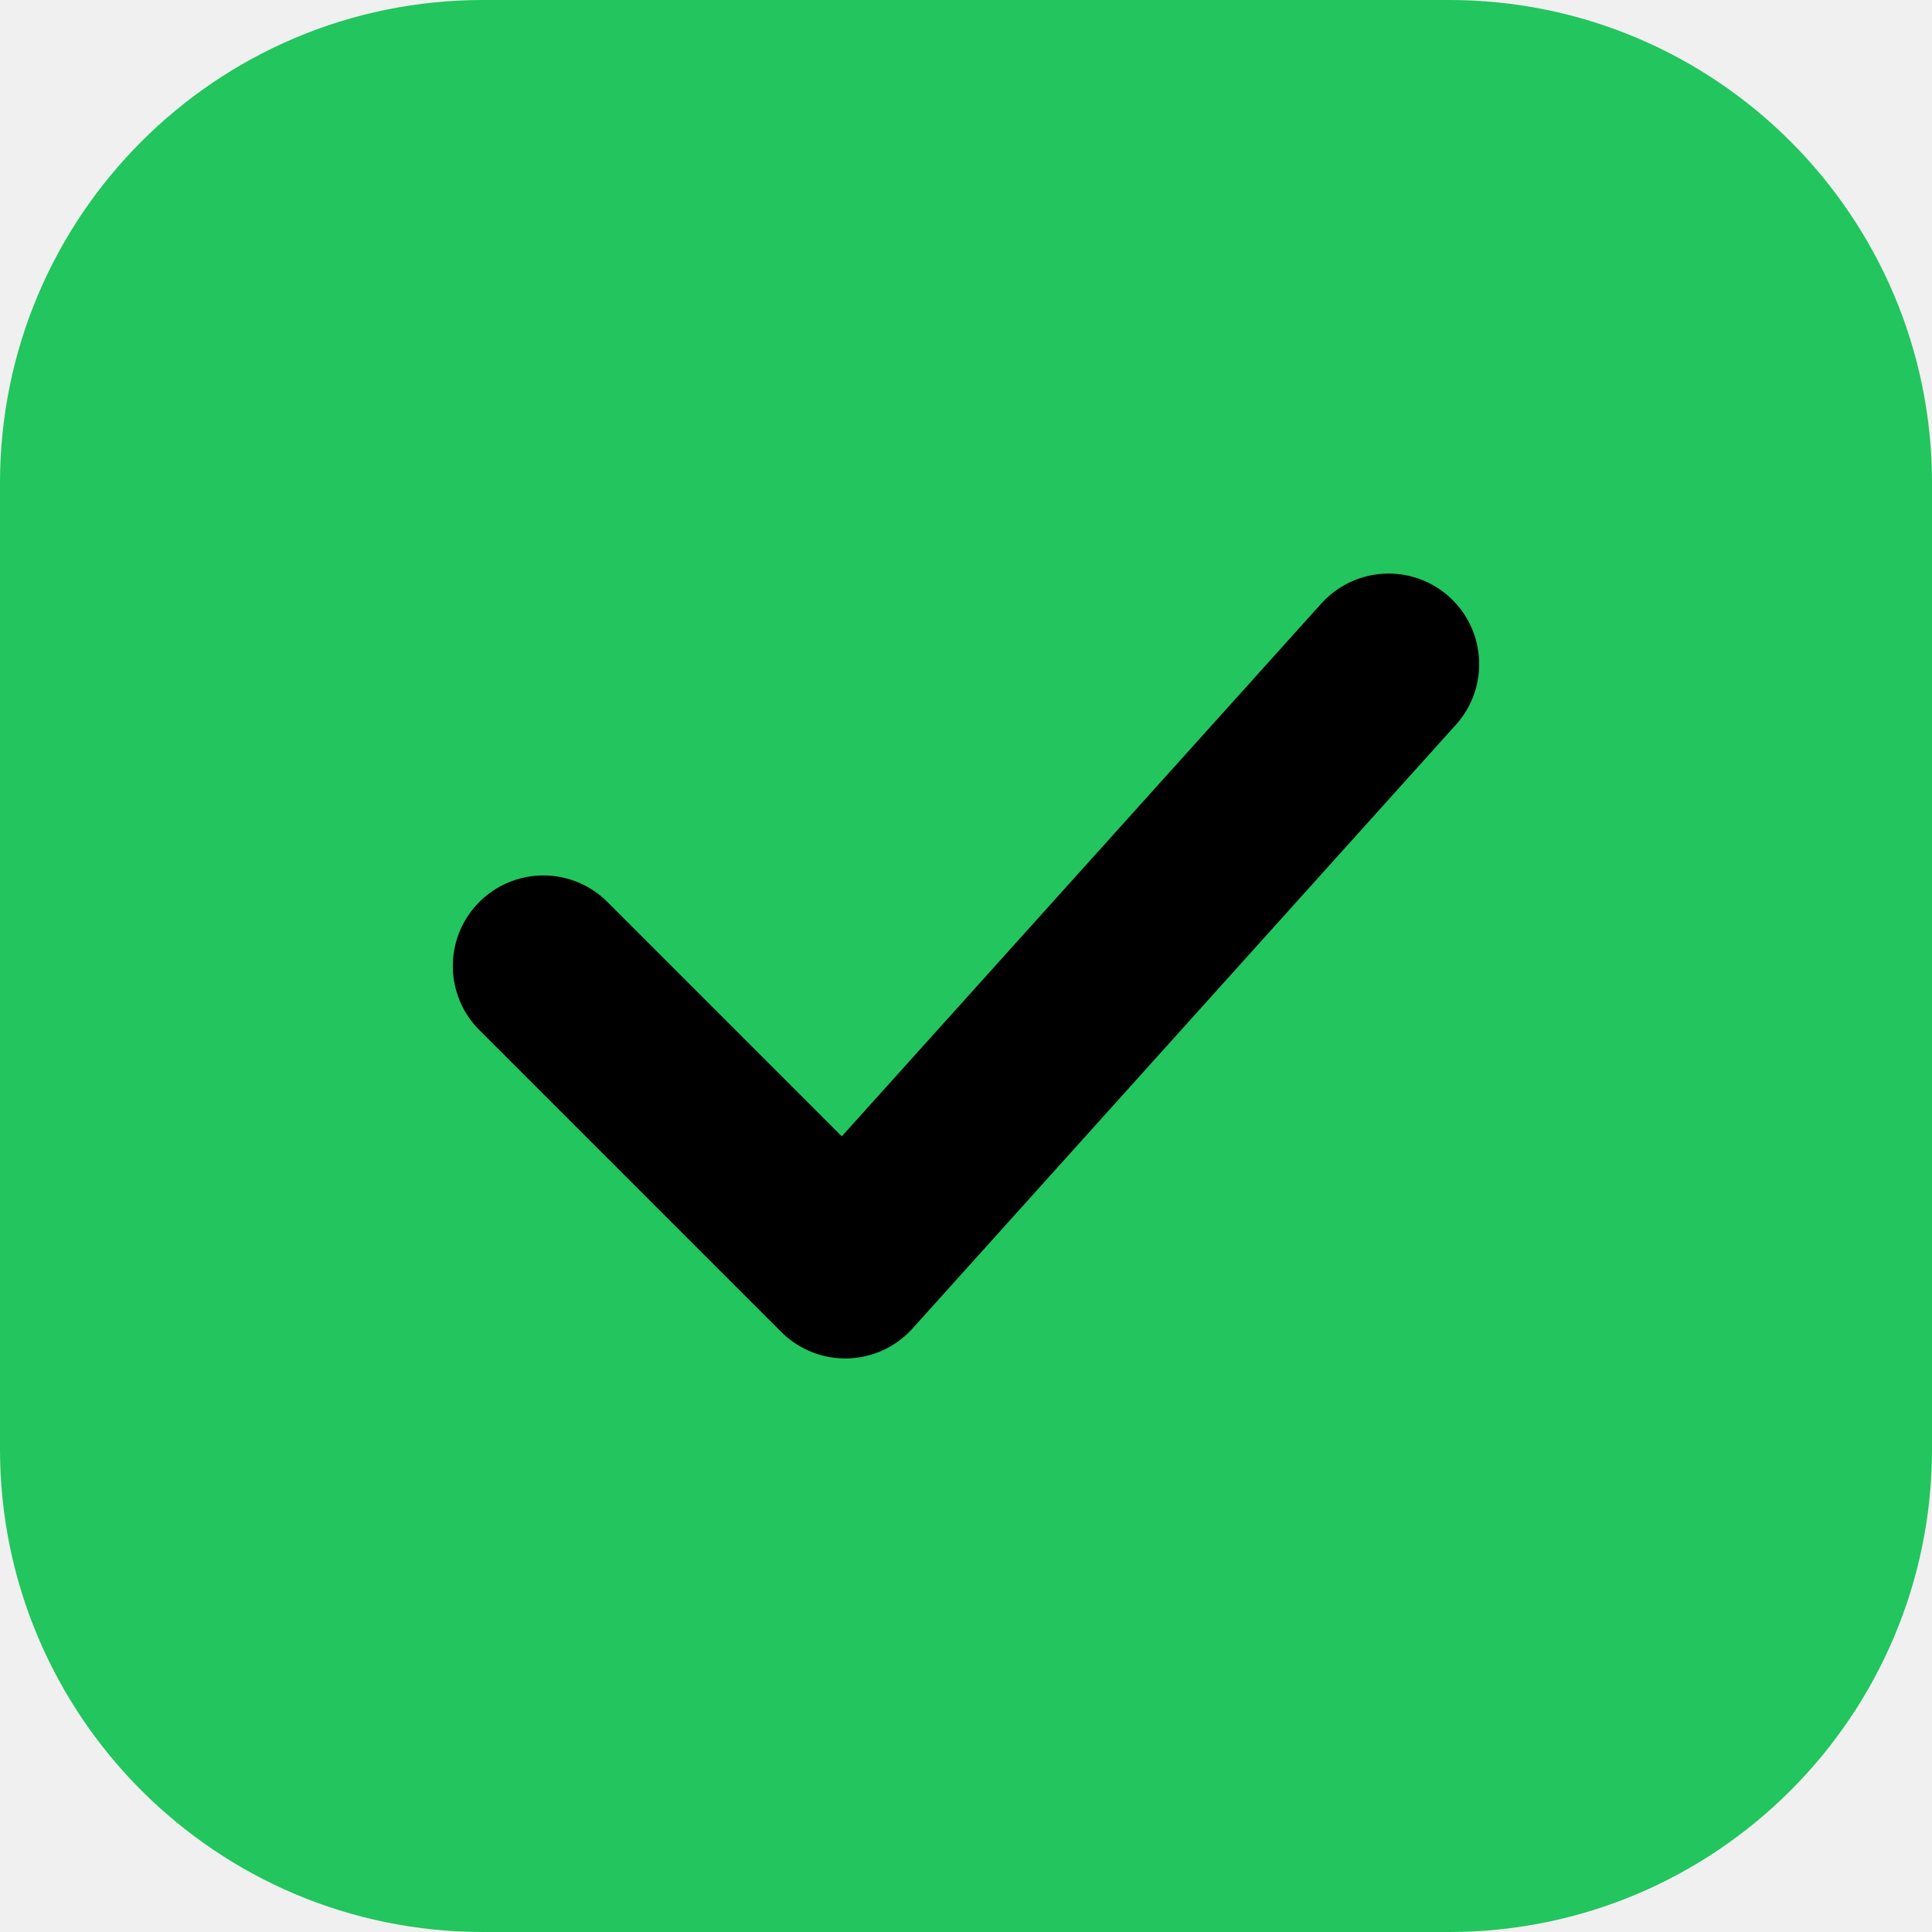
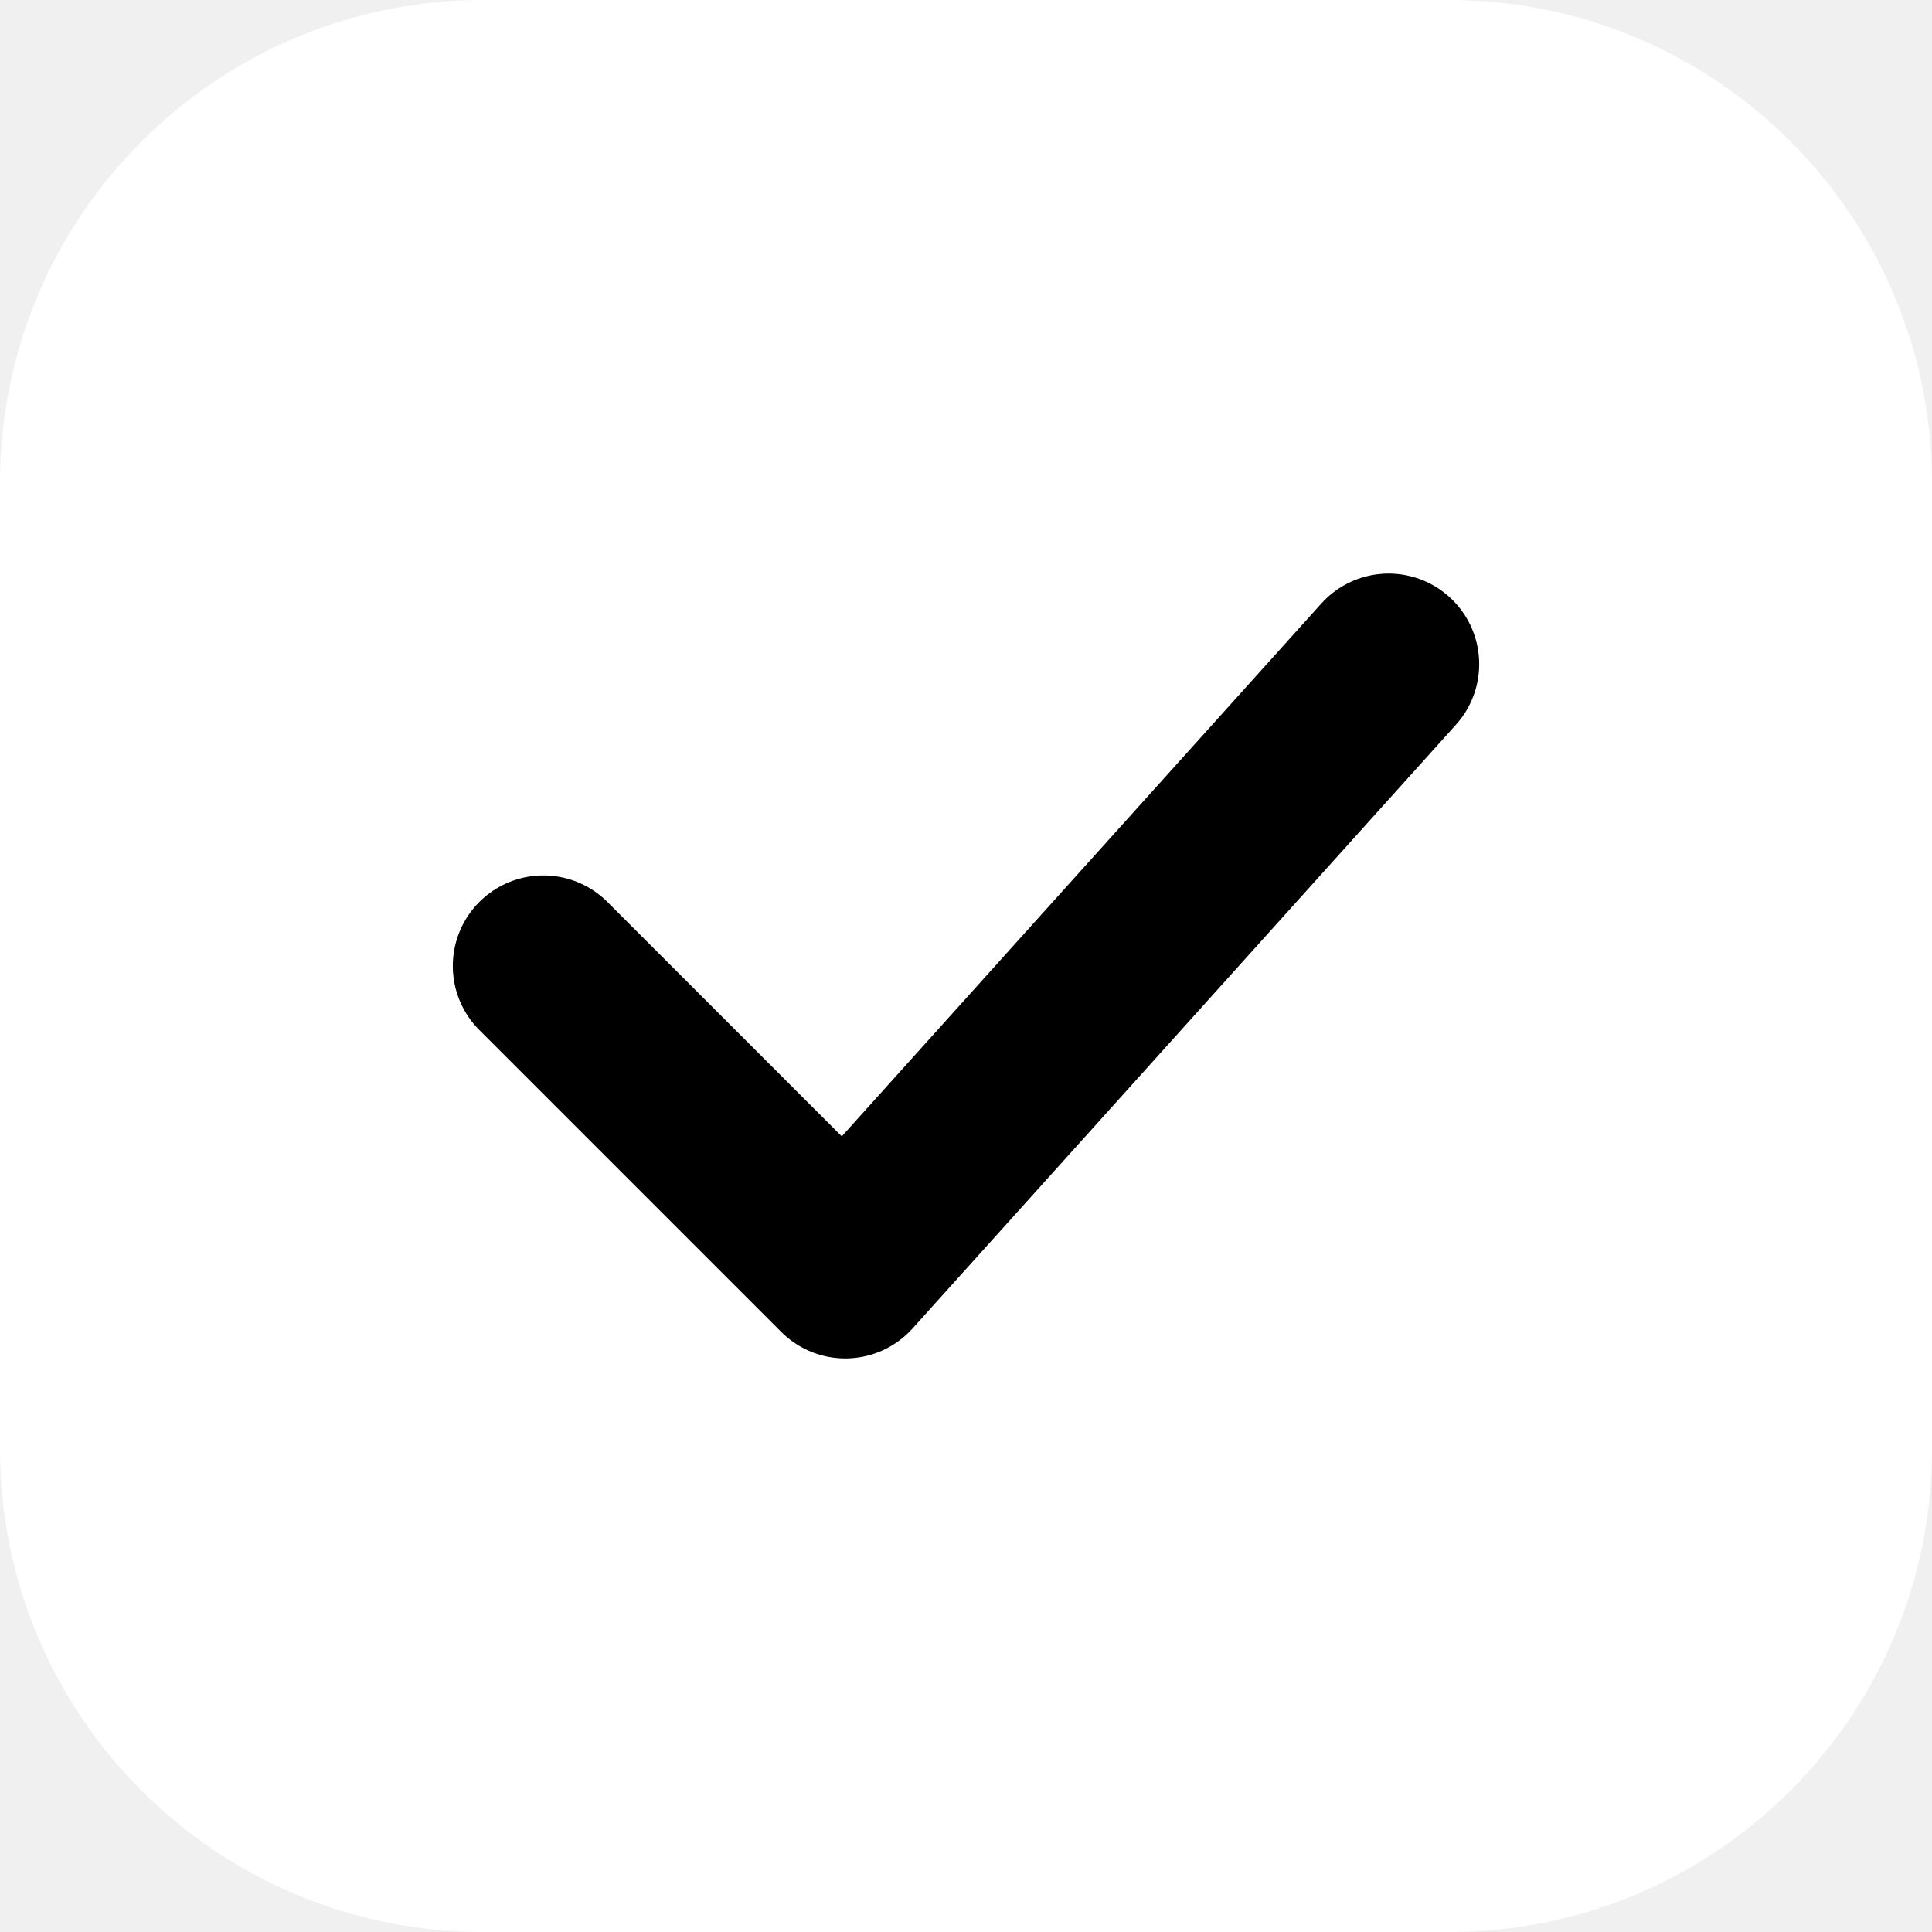
<svg xmlns="http://www.w3.org/2000/svg" viewBox="0 0 32 32" fill="none">
-   <rect width="32" height="32" rx="8" fill="#22c55e" />
+   <rect width="32" height="32" rx="8" fill="white" />
  <path d="M9 16L14 21L23 11" stroke="black" stroke-width="3" stroke-linecap="round" stroke-linejoin="round" />
</svg>
